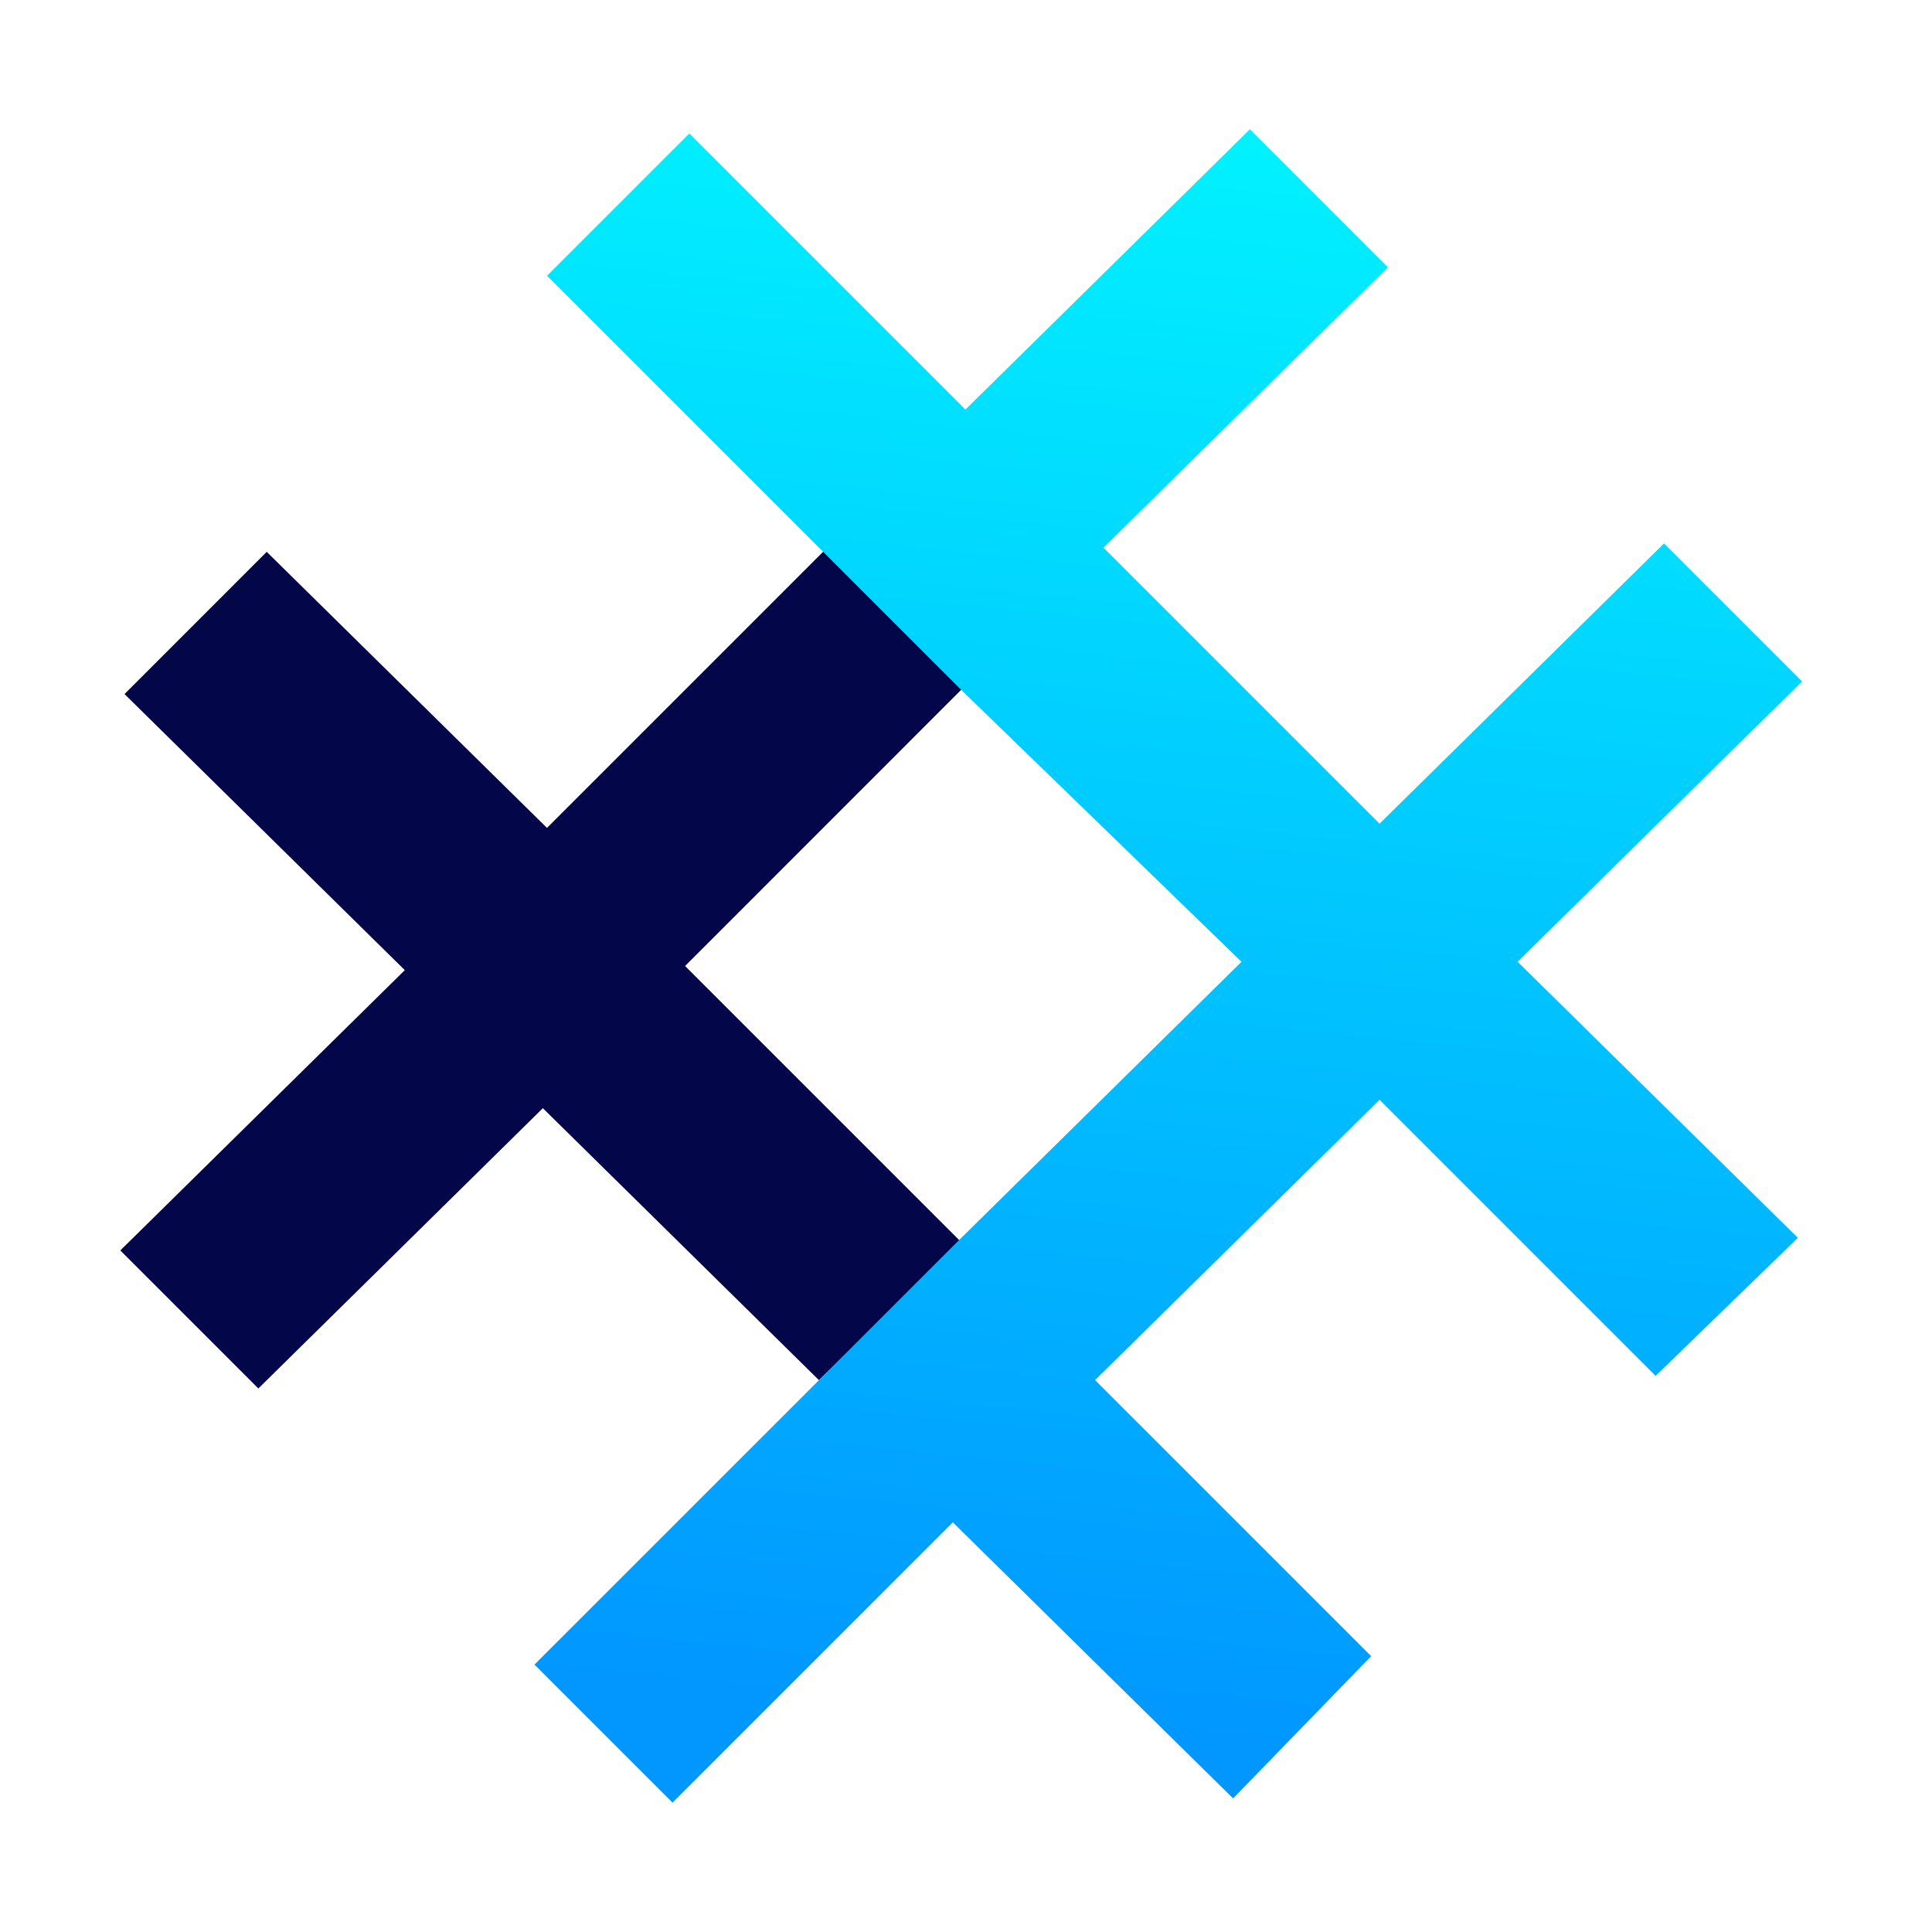
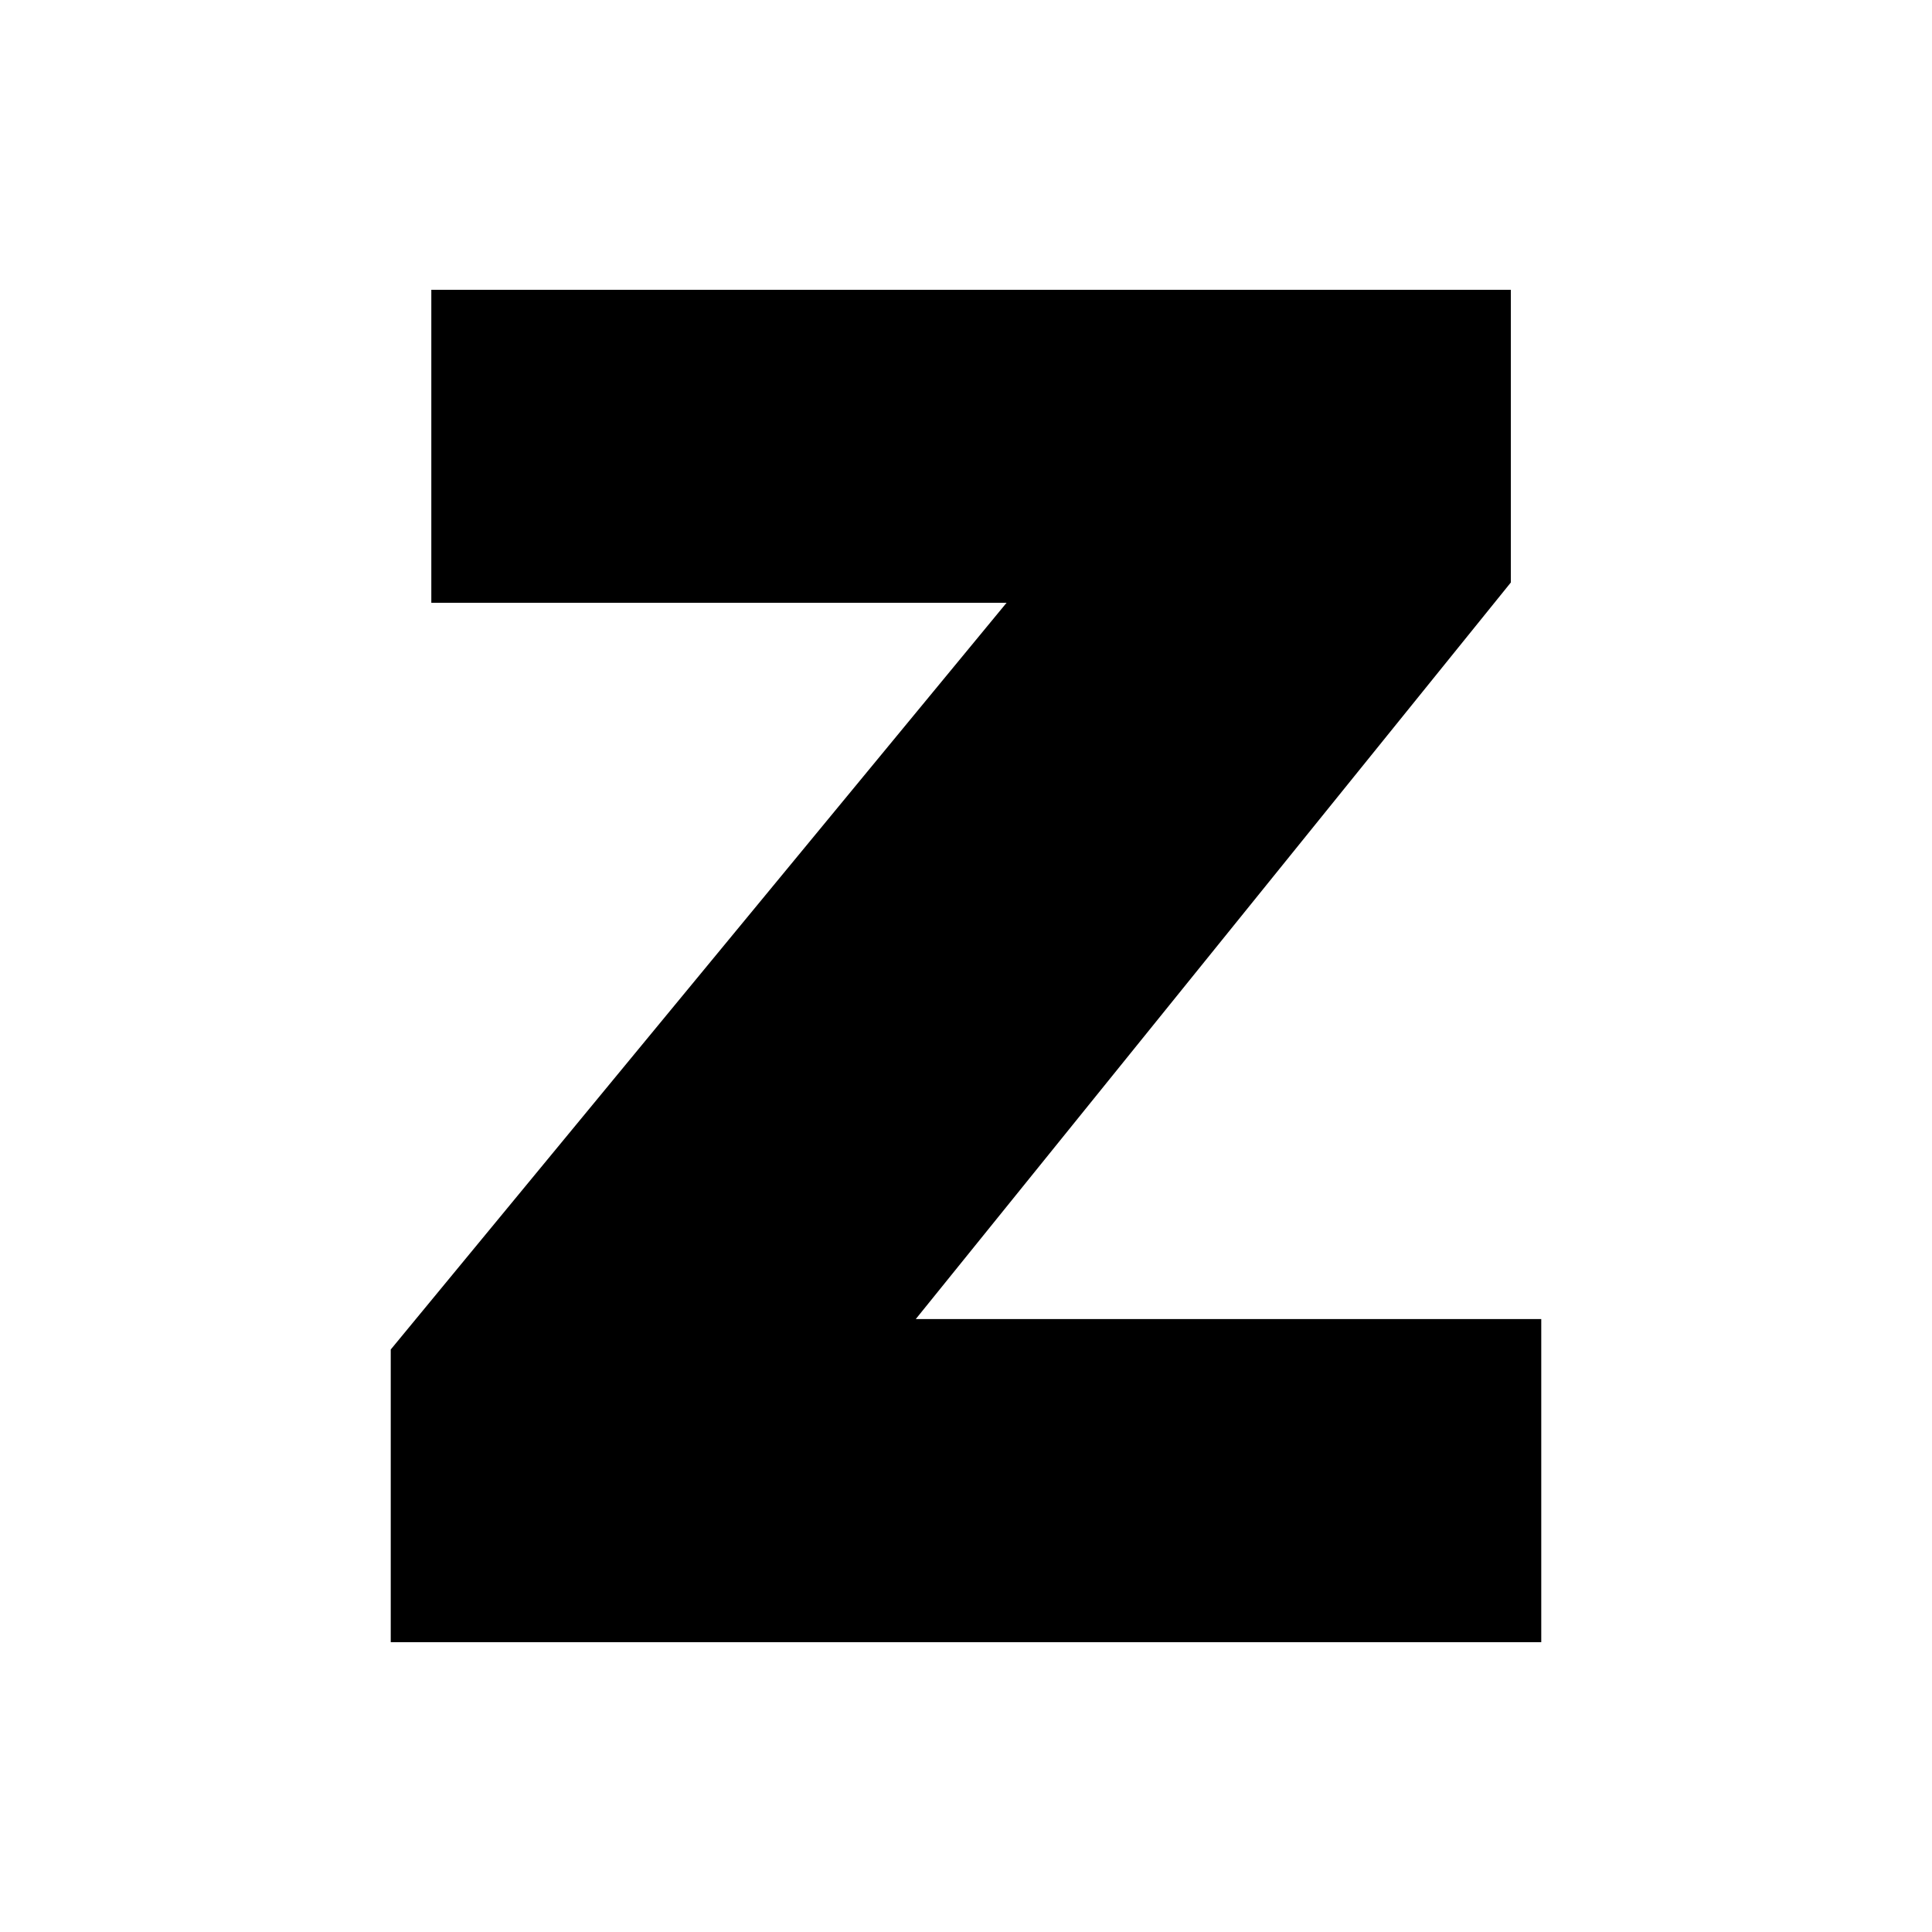
- <svg xmlns="http://www.w3.org/2000/svg" width="120" height="120" viewBox="121 0 40 40" fill="none" version="1.1" id="svg3">
-   <path fill-rule="evenodd" clip-rule="evenodd" d="m 126.522,11.425 5.803,5.716 5.89,-5.89 2.858,2.858 L 135.184,20 l 5.716,5.716 -2.945,2.858 -5.716,-5.63 -5.89,5.803 -2.858,-2.858 5.89,-5.803 -5.803,-5.716 z" fill="#030749" id="path1" style="stroke-width:0.866" />
-   <path fill-rule="evenodd" clip-rule="evenodd" d="m 137.869,28.661 2.945,-2.945 v 0 l 5.89,-5.803 -5.803,-5.63 v 0 l -2.858,-2.858 -5.716,-5.716 2.945,-2.945 5.716,5.716 5.89,-5.803 2.858,2.858 -5.89,5.803 5.716,5.716 5.89,-5.803 2.858,2.858 -5.89,5.803 5.803,5.716 -2.945,2.858 -5.716,-5.716 -5.89,5.803 5.716,5.716 -2.858,2.945 -5.803,-5.716 -5.803,5.803 -2.858,-2.858 z" fill="url(#paint0_linear_40_164)" id="path2" style="fill:url(#paint0_linear_40_164);stroke-width:0.866" />
-   <defs id="defs3">
-     <linearGradient x1="135.948" y1="-0.816" x2="132.096" y2="36.986" gradientUnits="userSpaceOnUse" id="paint0_linear_40_164" gradientTransform="matrix(0.8661215,0,0,0.8661215,18.86349,2.677571)">
-       <stop stop-color="#01f1ff" id="stop2" />
-       <stop offset="1" stop-color="#0197ff" id="stop3" />
-     </linearGradient>
-   </defs>
+ <svg xmlns="http://www.w3.org/2000/svg" width="120" height="120" viewBox="0 0 40 40" fill="none">
+   <path d="M8.93 6.00 H31.28 V12.06 L18.96 27.31 H31.91 V34.00 H8.09 V27.94 L20.84 12.48 H8.93 Z" fill="#000000" />
</svg>
